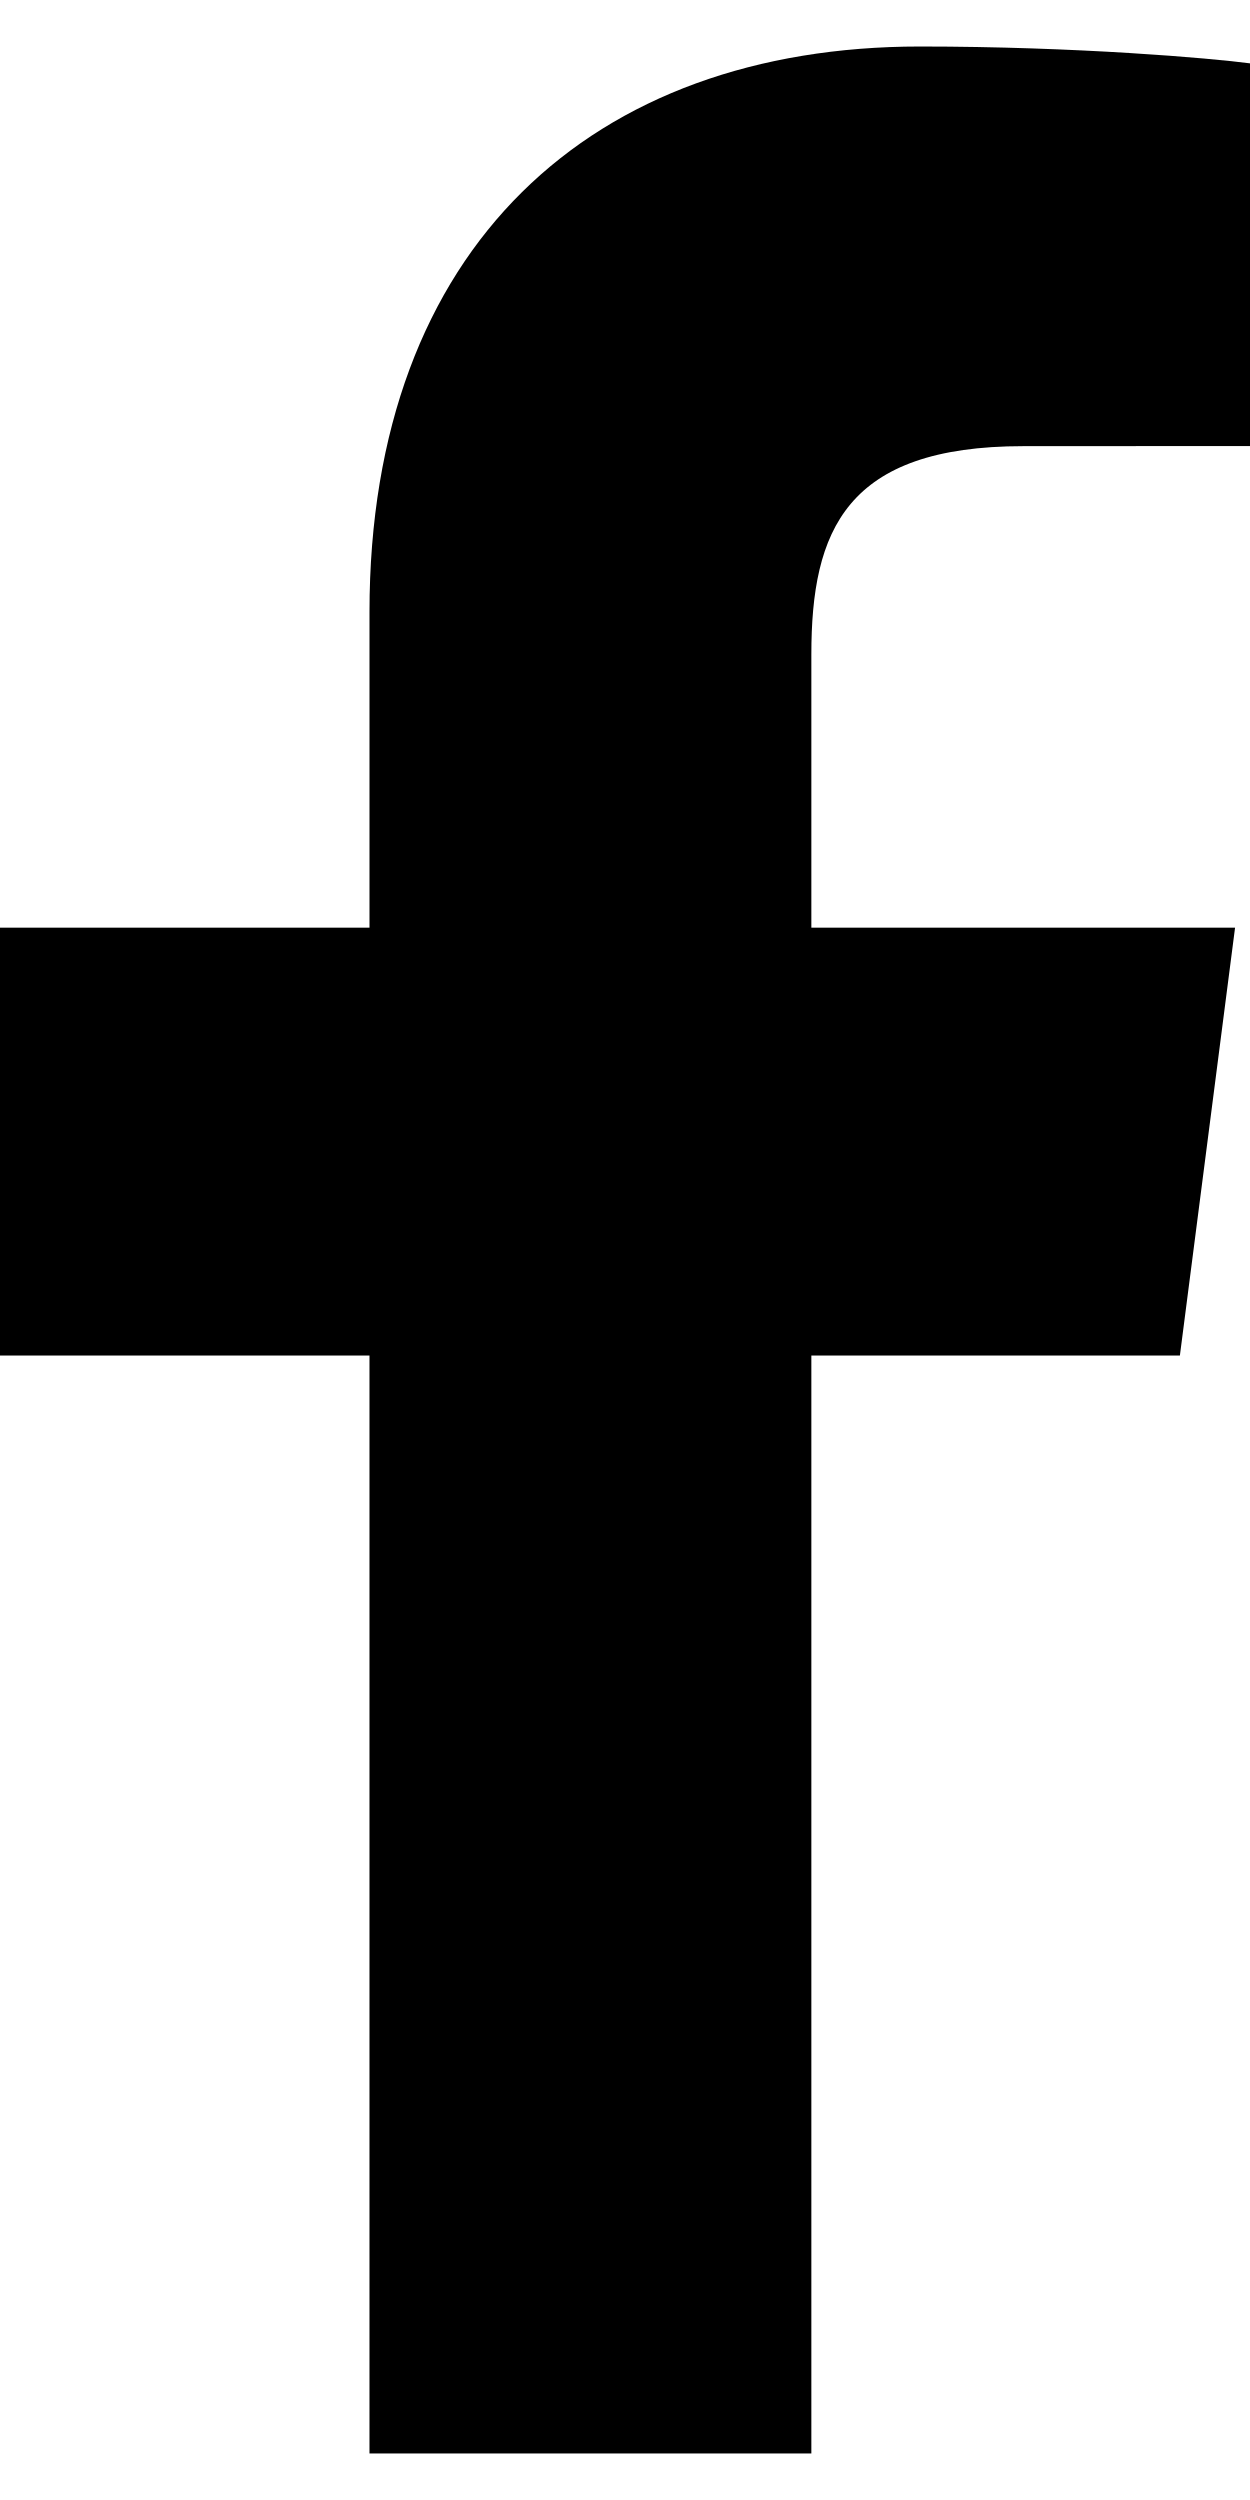
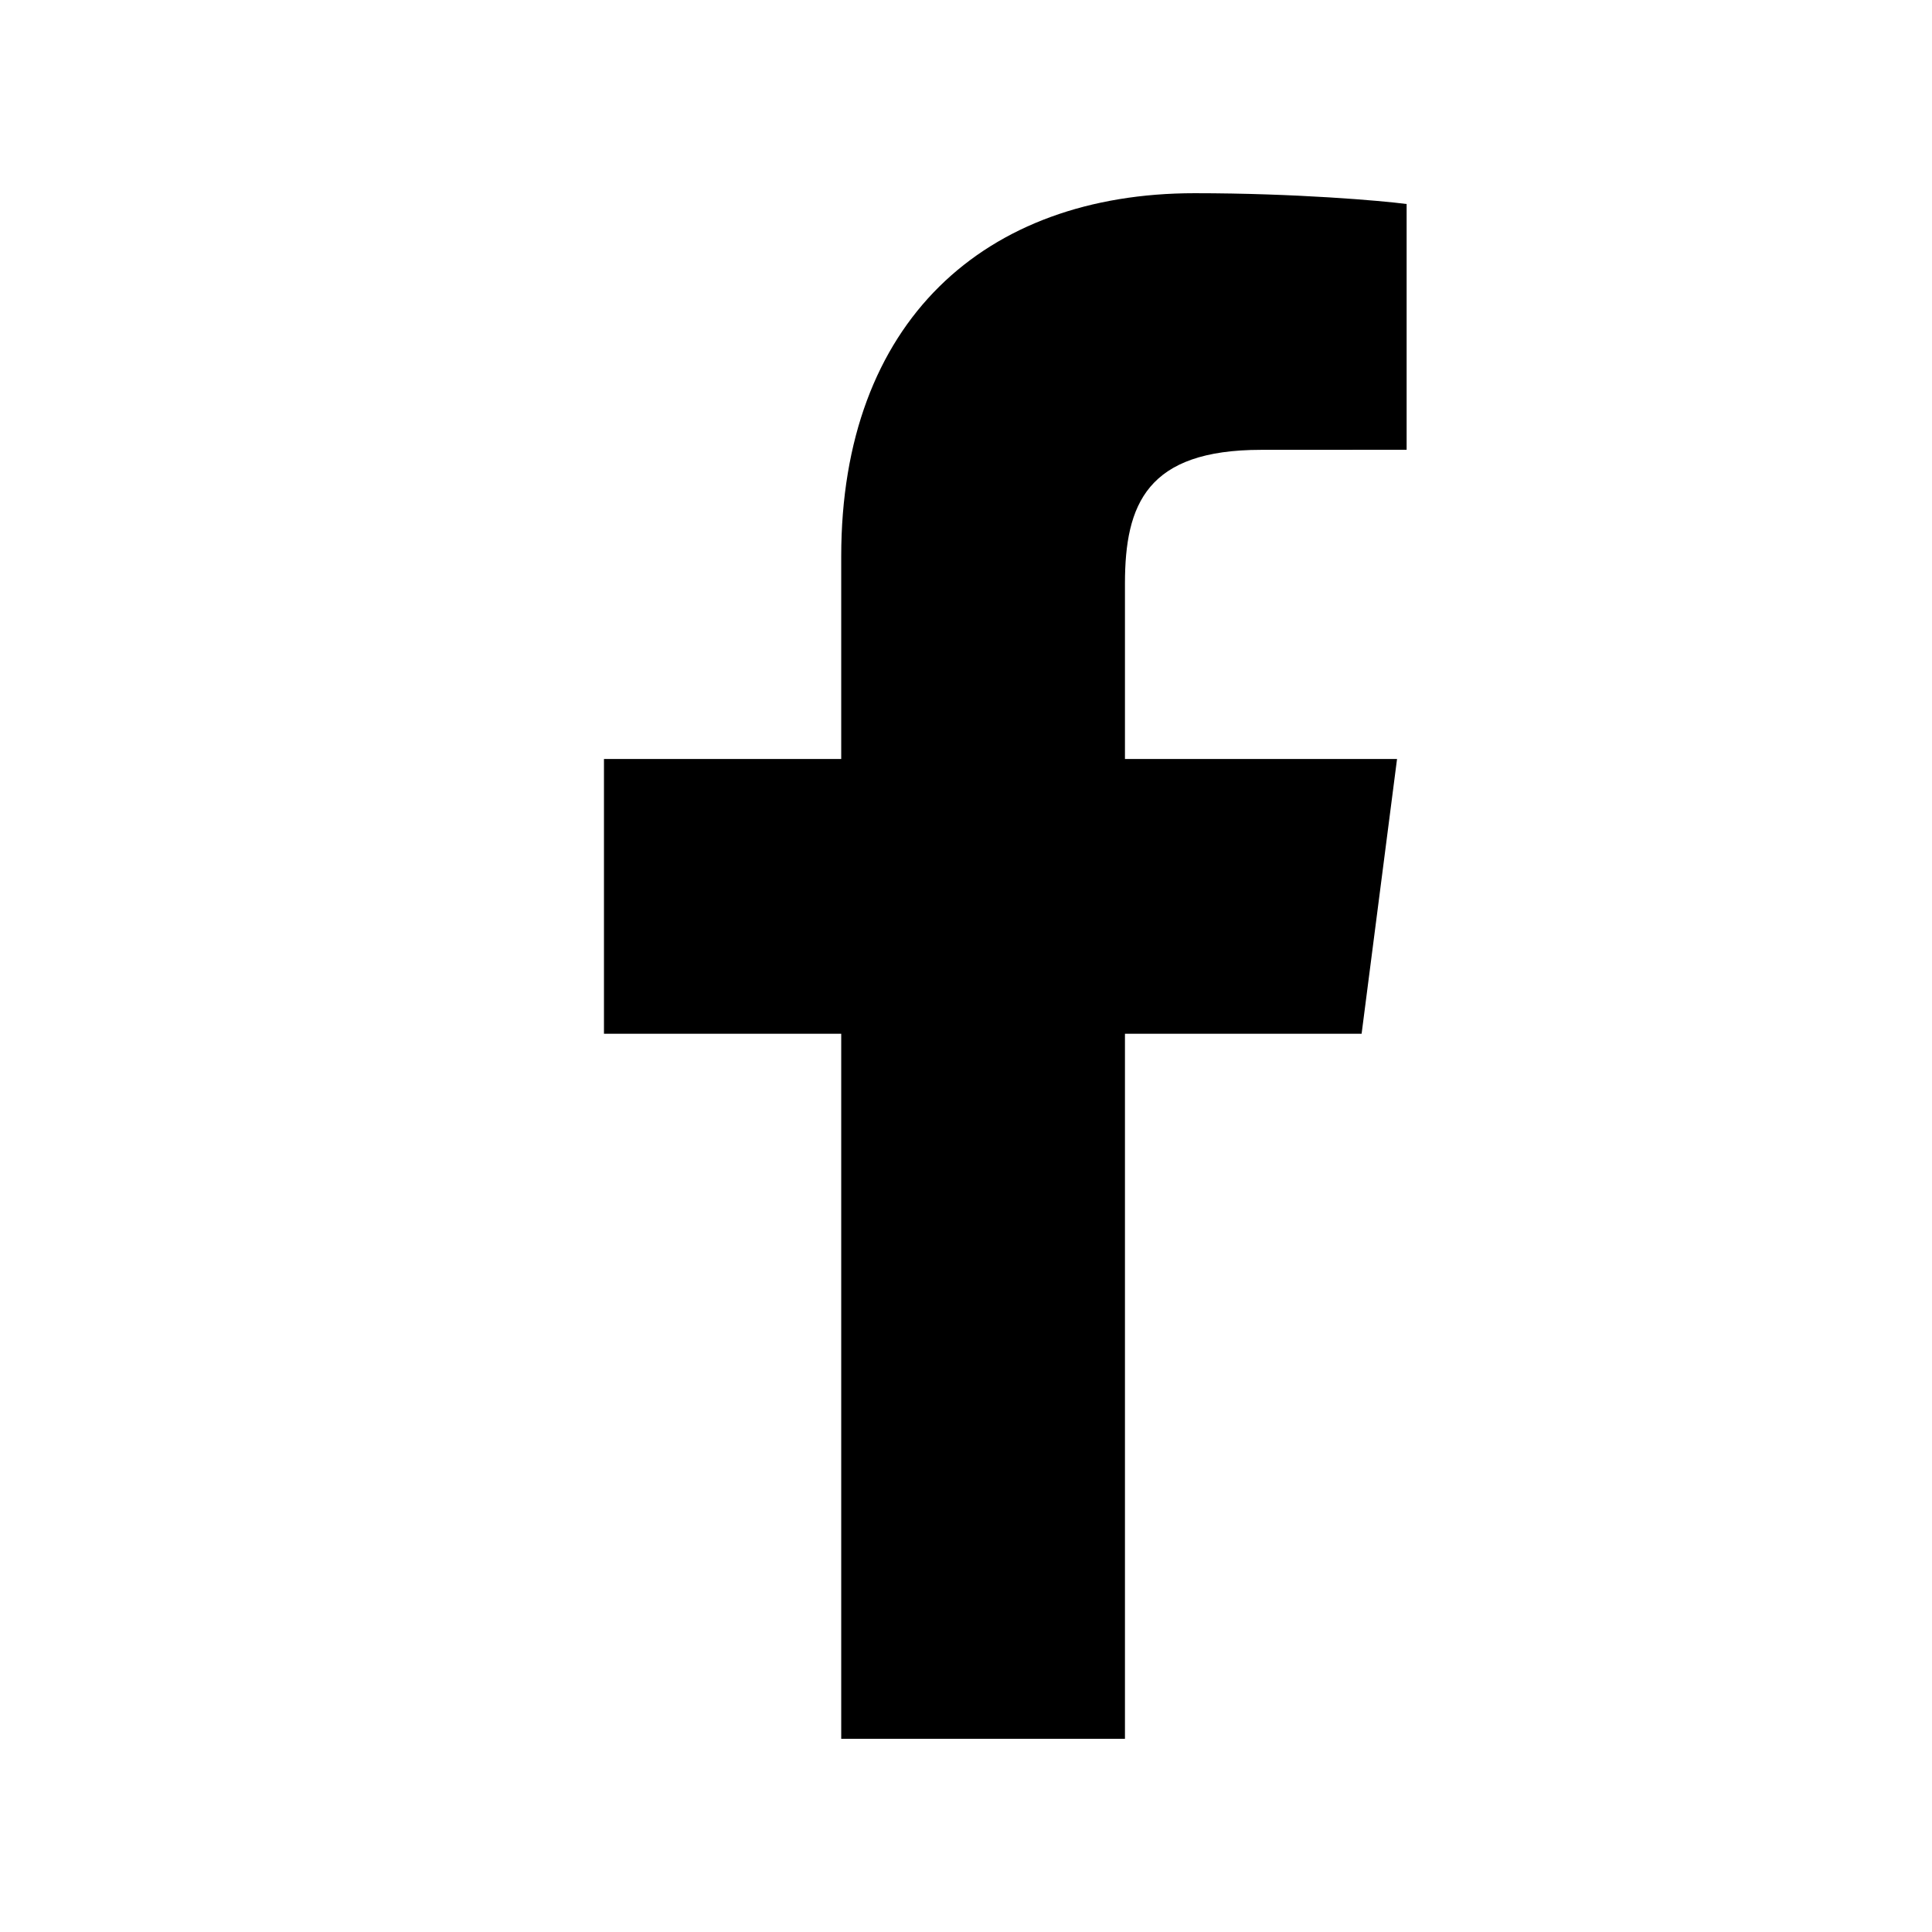
- <svg xmlns="http://www.w3.org/2000/svg" width="100" height="200" viewBox="88.428 12.828 107.543 207.085">
-   <path d="M158.232 219.912v-94.461h31.707l4.747-36.813h-36.454V65.134c0-10.658 2.96-17.922 18.245-17.922l19.494-.009V14.278c-3.373-.447-14.944-1.449-28.406-1.449-28.106 0-47.348 17.155-47.348 48.661v27.149H88.428v36.813h31.788v94.461l38.016-.001z" fill="#000" />
+ <svg xmlns="http://www.w3.org/2000/svg" width="100" height="100" viewBox="88.428 12.828 107.543 115.047" version="1.1" id="svg4">
+   <defs id="defs8" />
+   <path d="M 151.665,116.37 V 74.387 h 14.092 l 2.11,-16.361 H 151.665 V 47.58 c 0,-4.737 1.316,-7.965 8.109,-7.965 l 8.664,-0.004 V 24.977 c -1.499,-0.199 -6.642,-0.644 -12.625,-0.644 -12.492,0 -21.044,7.624 -21.044,21.627 V 58.026 h -14.128 v 16.361 h 14.128 v 41.983 z" id="path2" style="fill:#000000;stroke-width:0.444" />
</svg>
